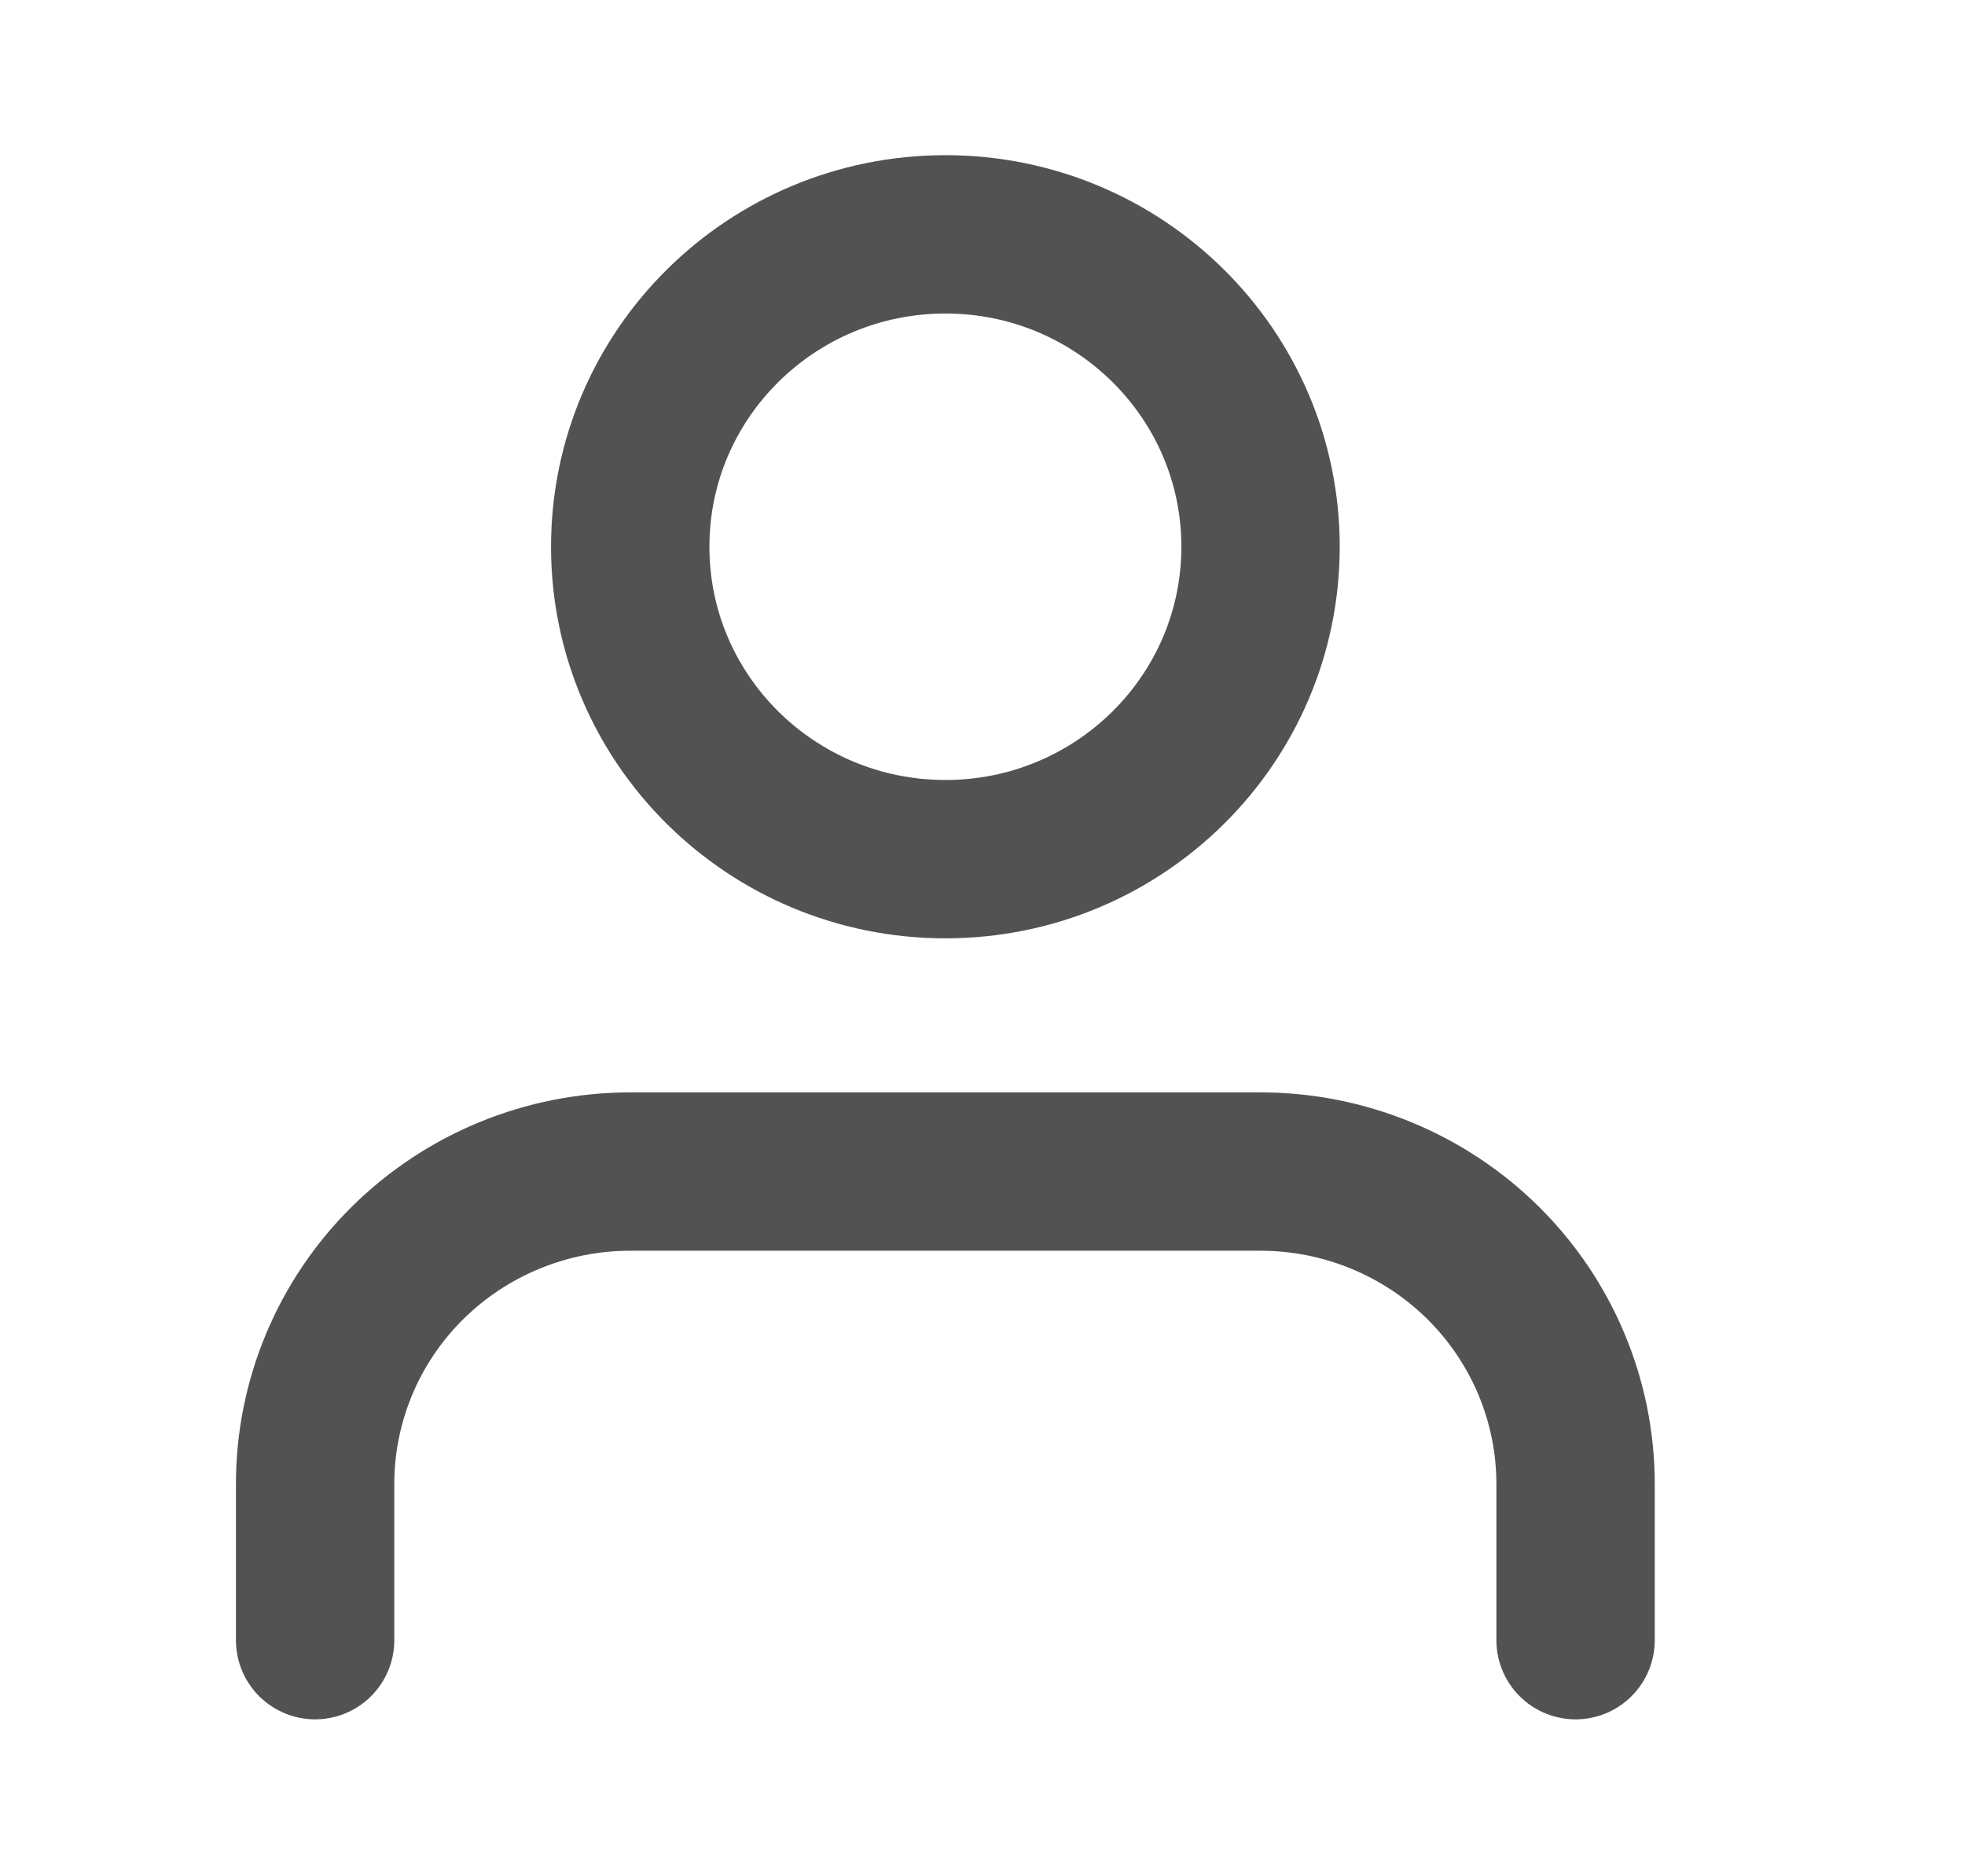
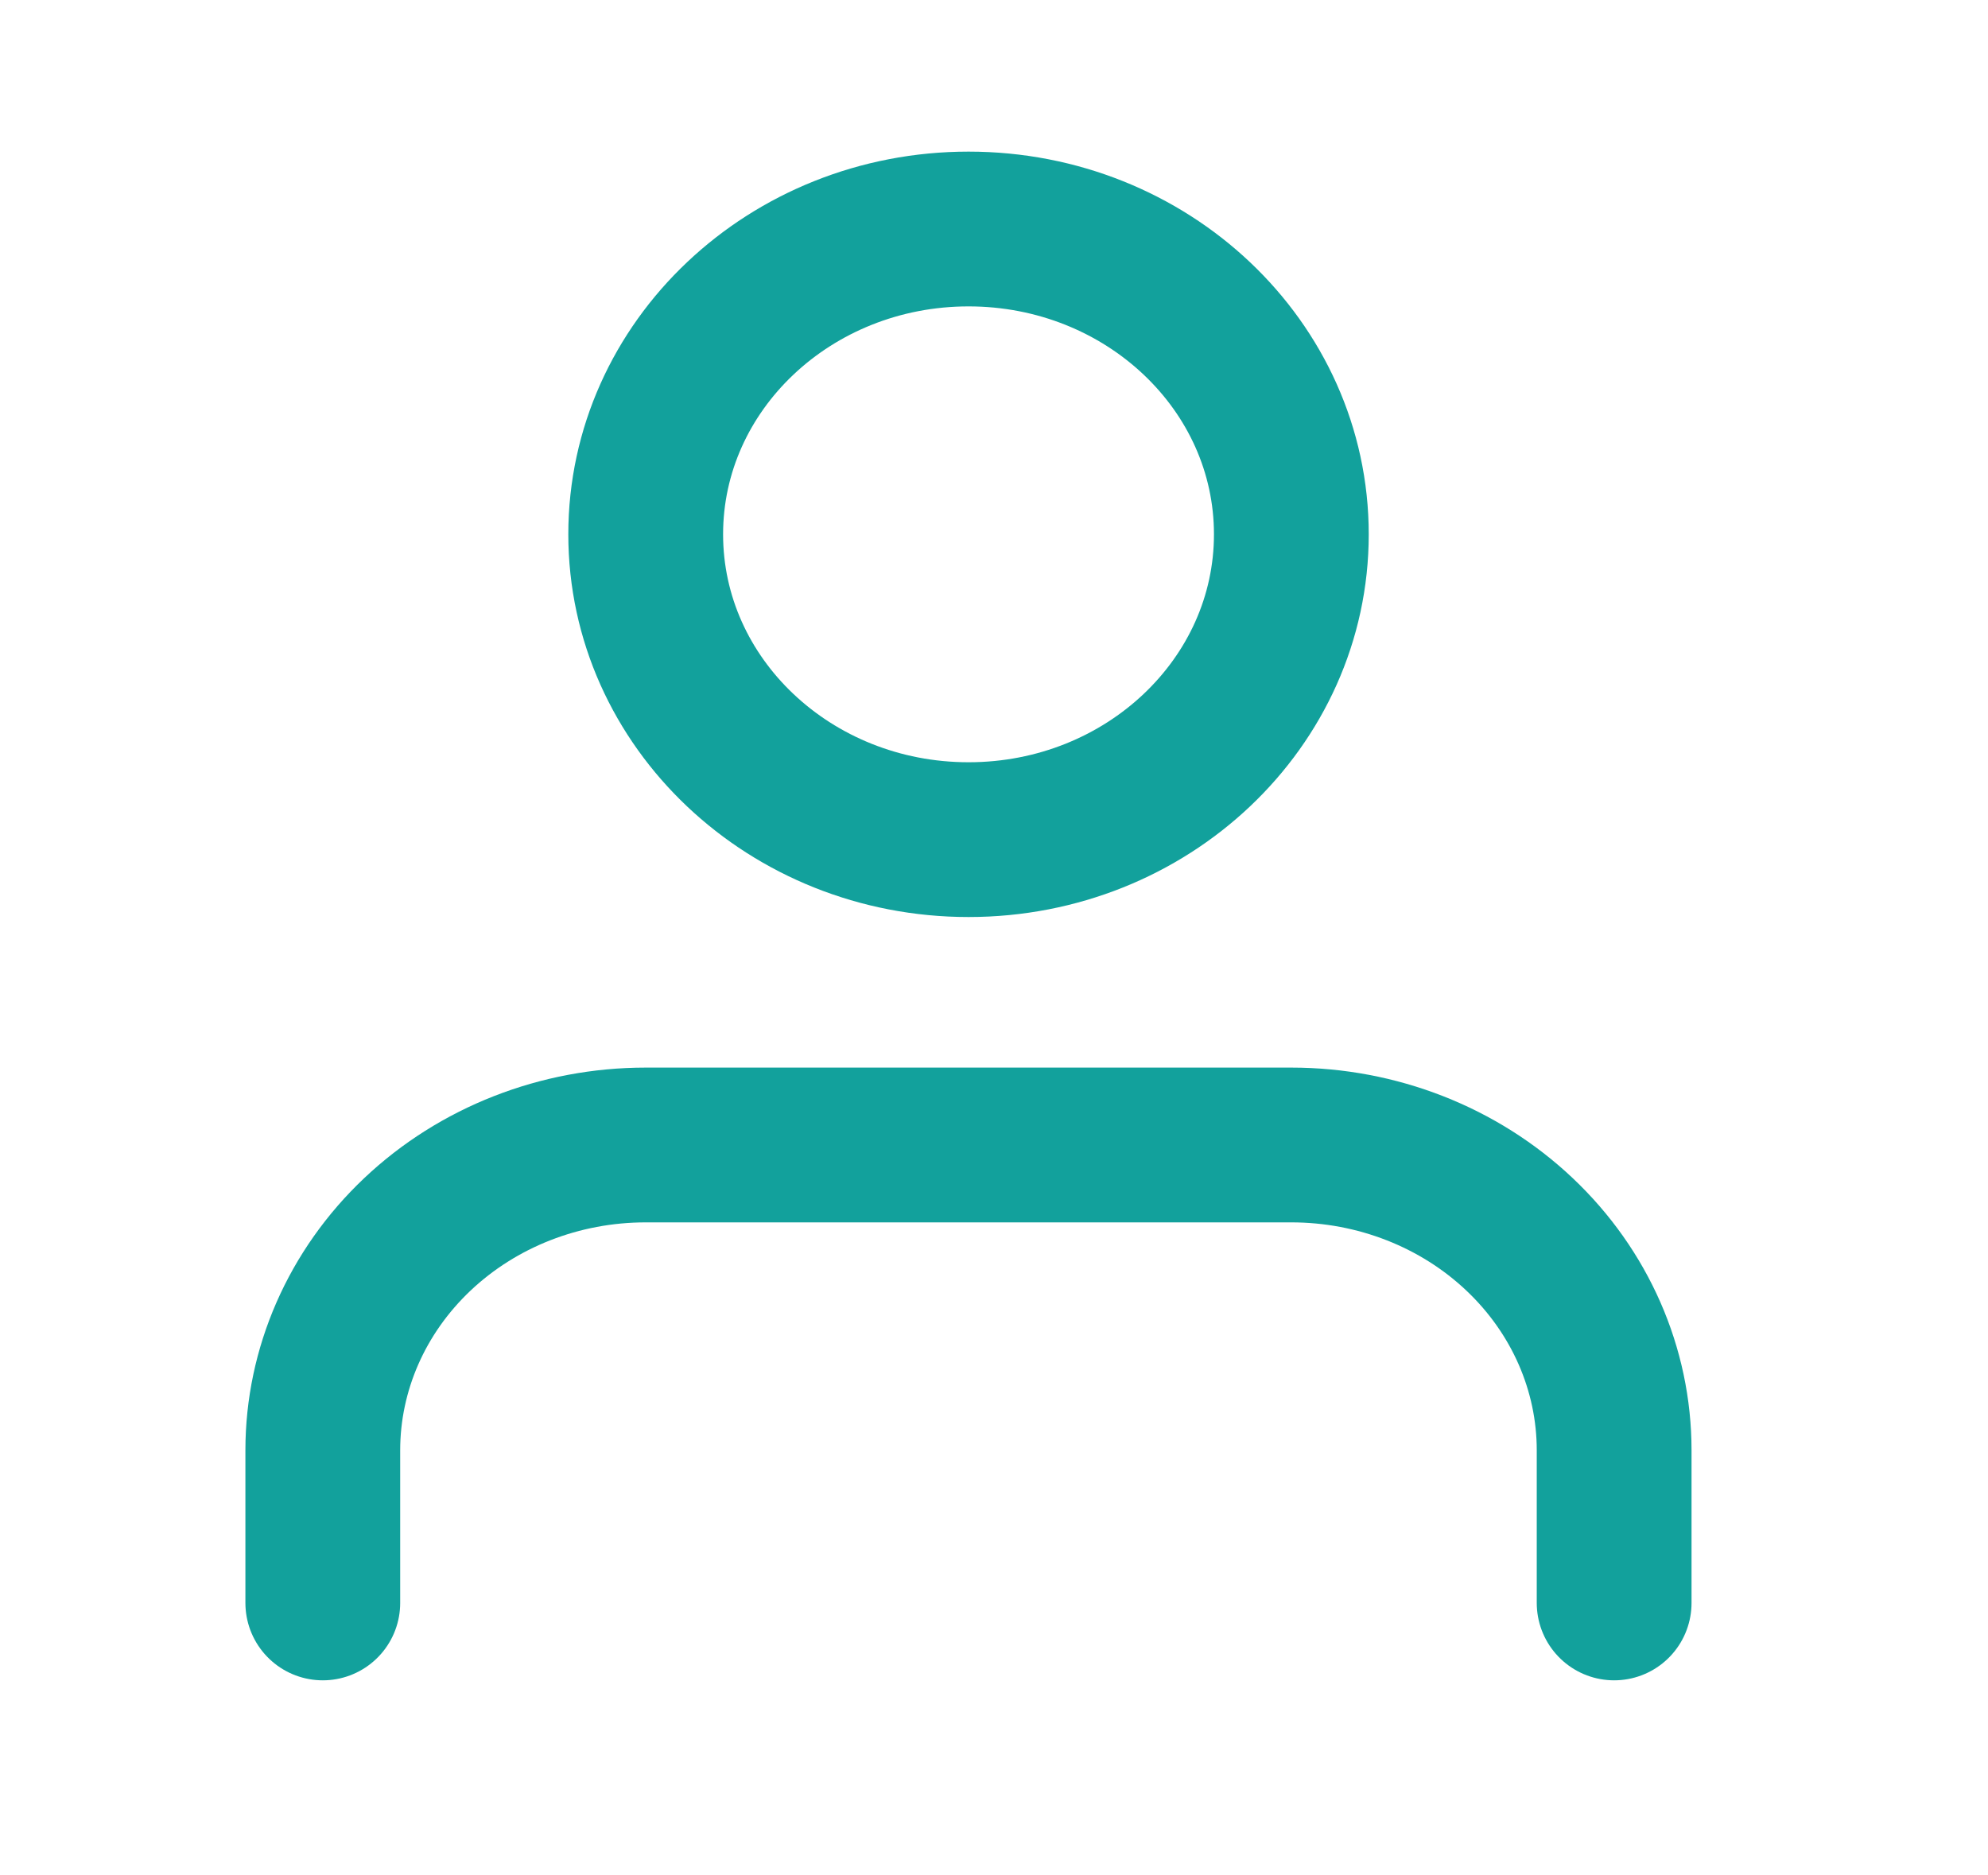
- <svg xmlns="http://www.w3.org/2000/svg" width="22" height="21" viewBox="0 0 22 21" fill="none">
-   <path d="M17.64 18.365V16.616C17.64 15.689 17.268 14.799 16.607 14.143C15.945 13.487 15.048 13.118 14.112 13.118H7.056C6.12 13.118 5.223 13.487 4.561 14.143C3.899 14.799 3.528 15.689 3.528 16.616V18.365" stroke="#525252" stroke-width="1.773" stroke-linecap="round" stroke-linejoin="round" />
-   <path d="M10.585 9.62C12.533 9.62 14.113 8.054 14.113 6.122C14.113 4.19 12.533 2.624 10.585 2.624C8.636 2.624 7.056 4.19 7.056 6.122C7.056 8.054 8.636 9.62 10.585 9.62Z" stroke="#525252" stroke-width="1.773" stroke-linecap="round" stroke-linejoin="round" />
+ <svg xmlns="http://www.w3.org/2000/svg" width="35" height="33" viewBox="0 0 35 33" fill="none">
+   <path d="M28.418 28.222V25.534C28.418 24.108 27.819 22.741 26.753 21.733C25.688 20.725 24.242 20.159 22.735 20.159H11.367C9.859 20.159 8.414 20.725 7.348 21.733C6.282 22.741 5.683 24.108 5.683 25.534V28.222" stroke="#12A19C" stroke-width="2.725" stroke-linecap="round" stroke-linejoin="round" />
+   <path d="M17.052 14.783C20.191 14.783 22.735 12.376 22.735 9.407C22.735 6.438 20.191 4.032 17.052 4.032C13.913 4.032 11.368 6.438 11.368 9.407C11.368 12.376 13.913 14.783 17.052 14.783Z" stroke="#12A19C" stroke-width="2.725" stroke-linecap="round" stroke-linejoin="round" />
</svg>
